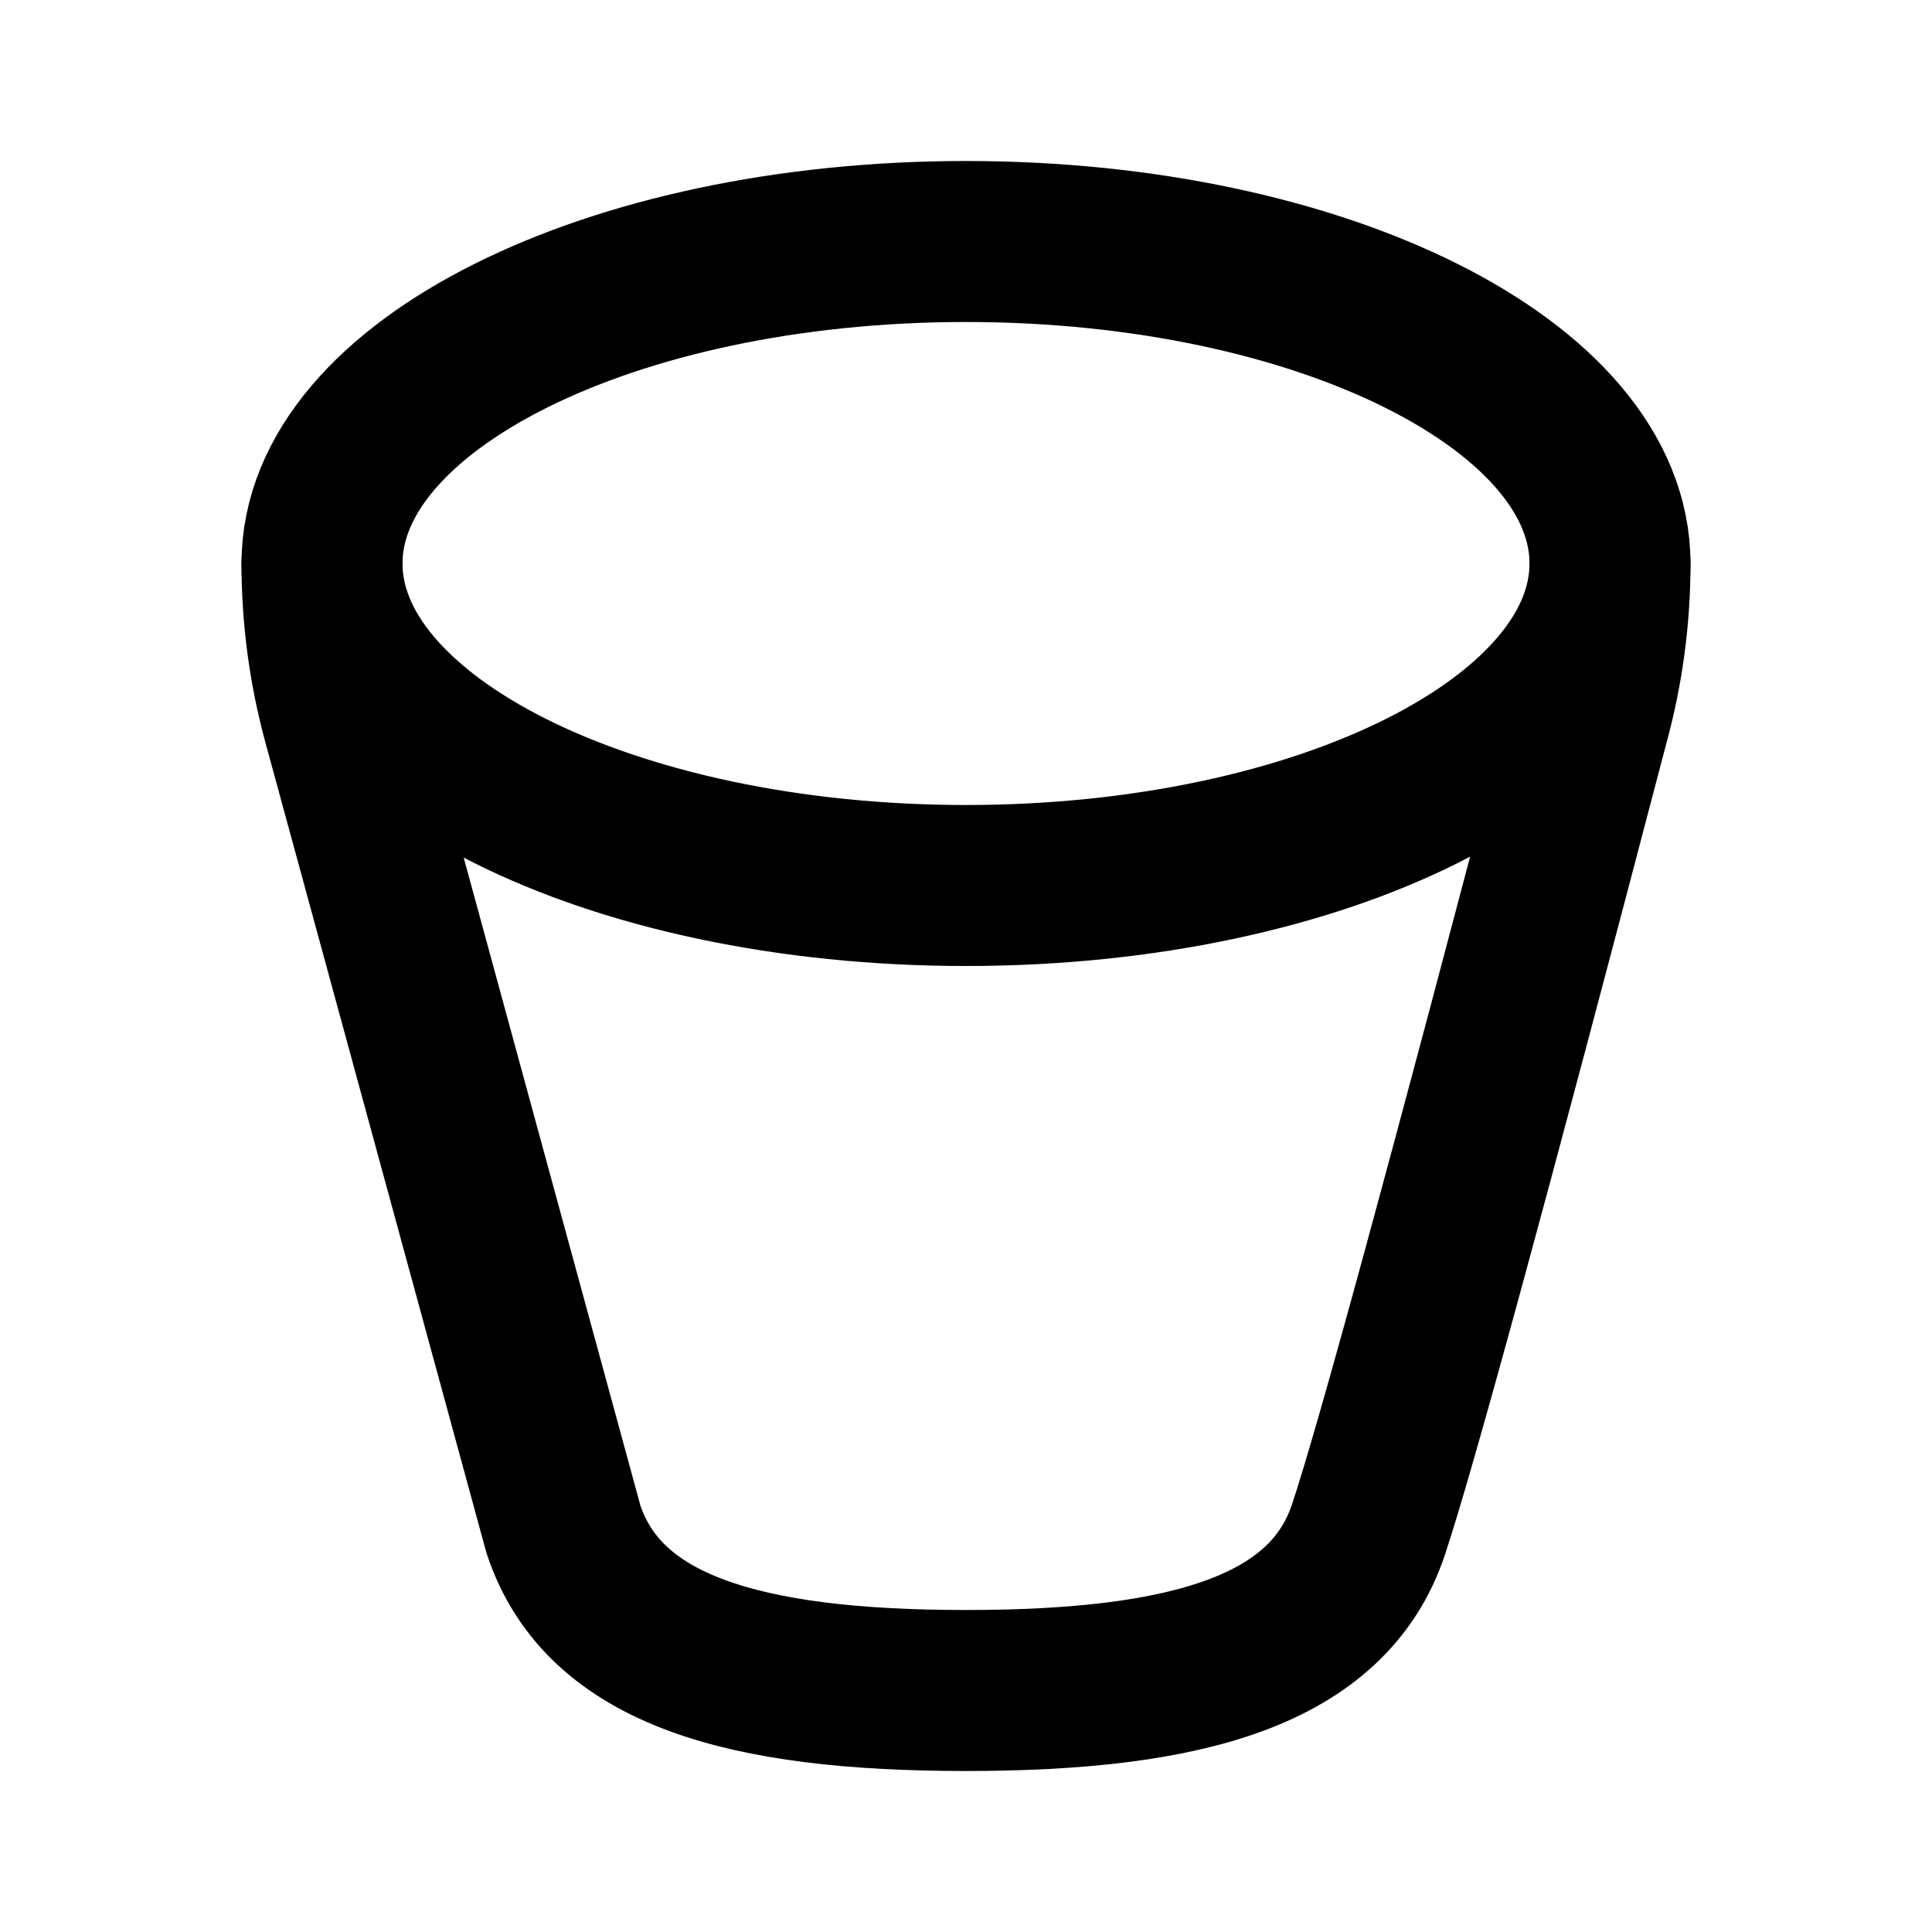
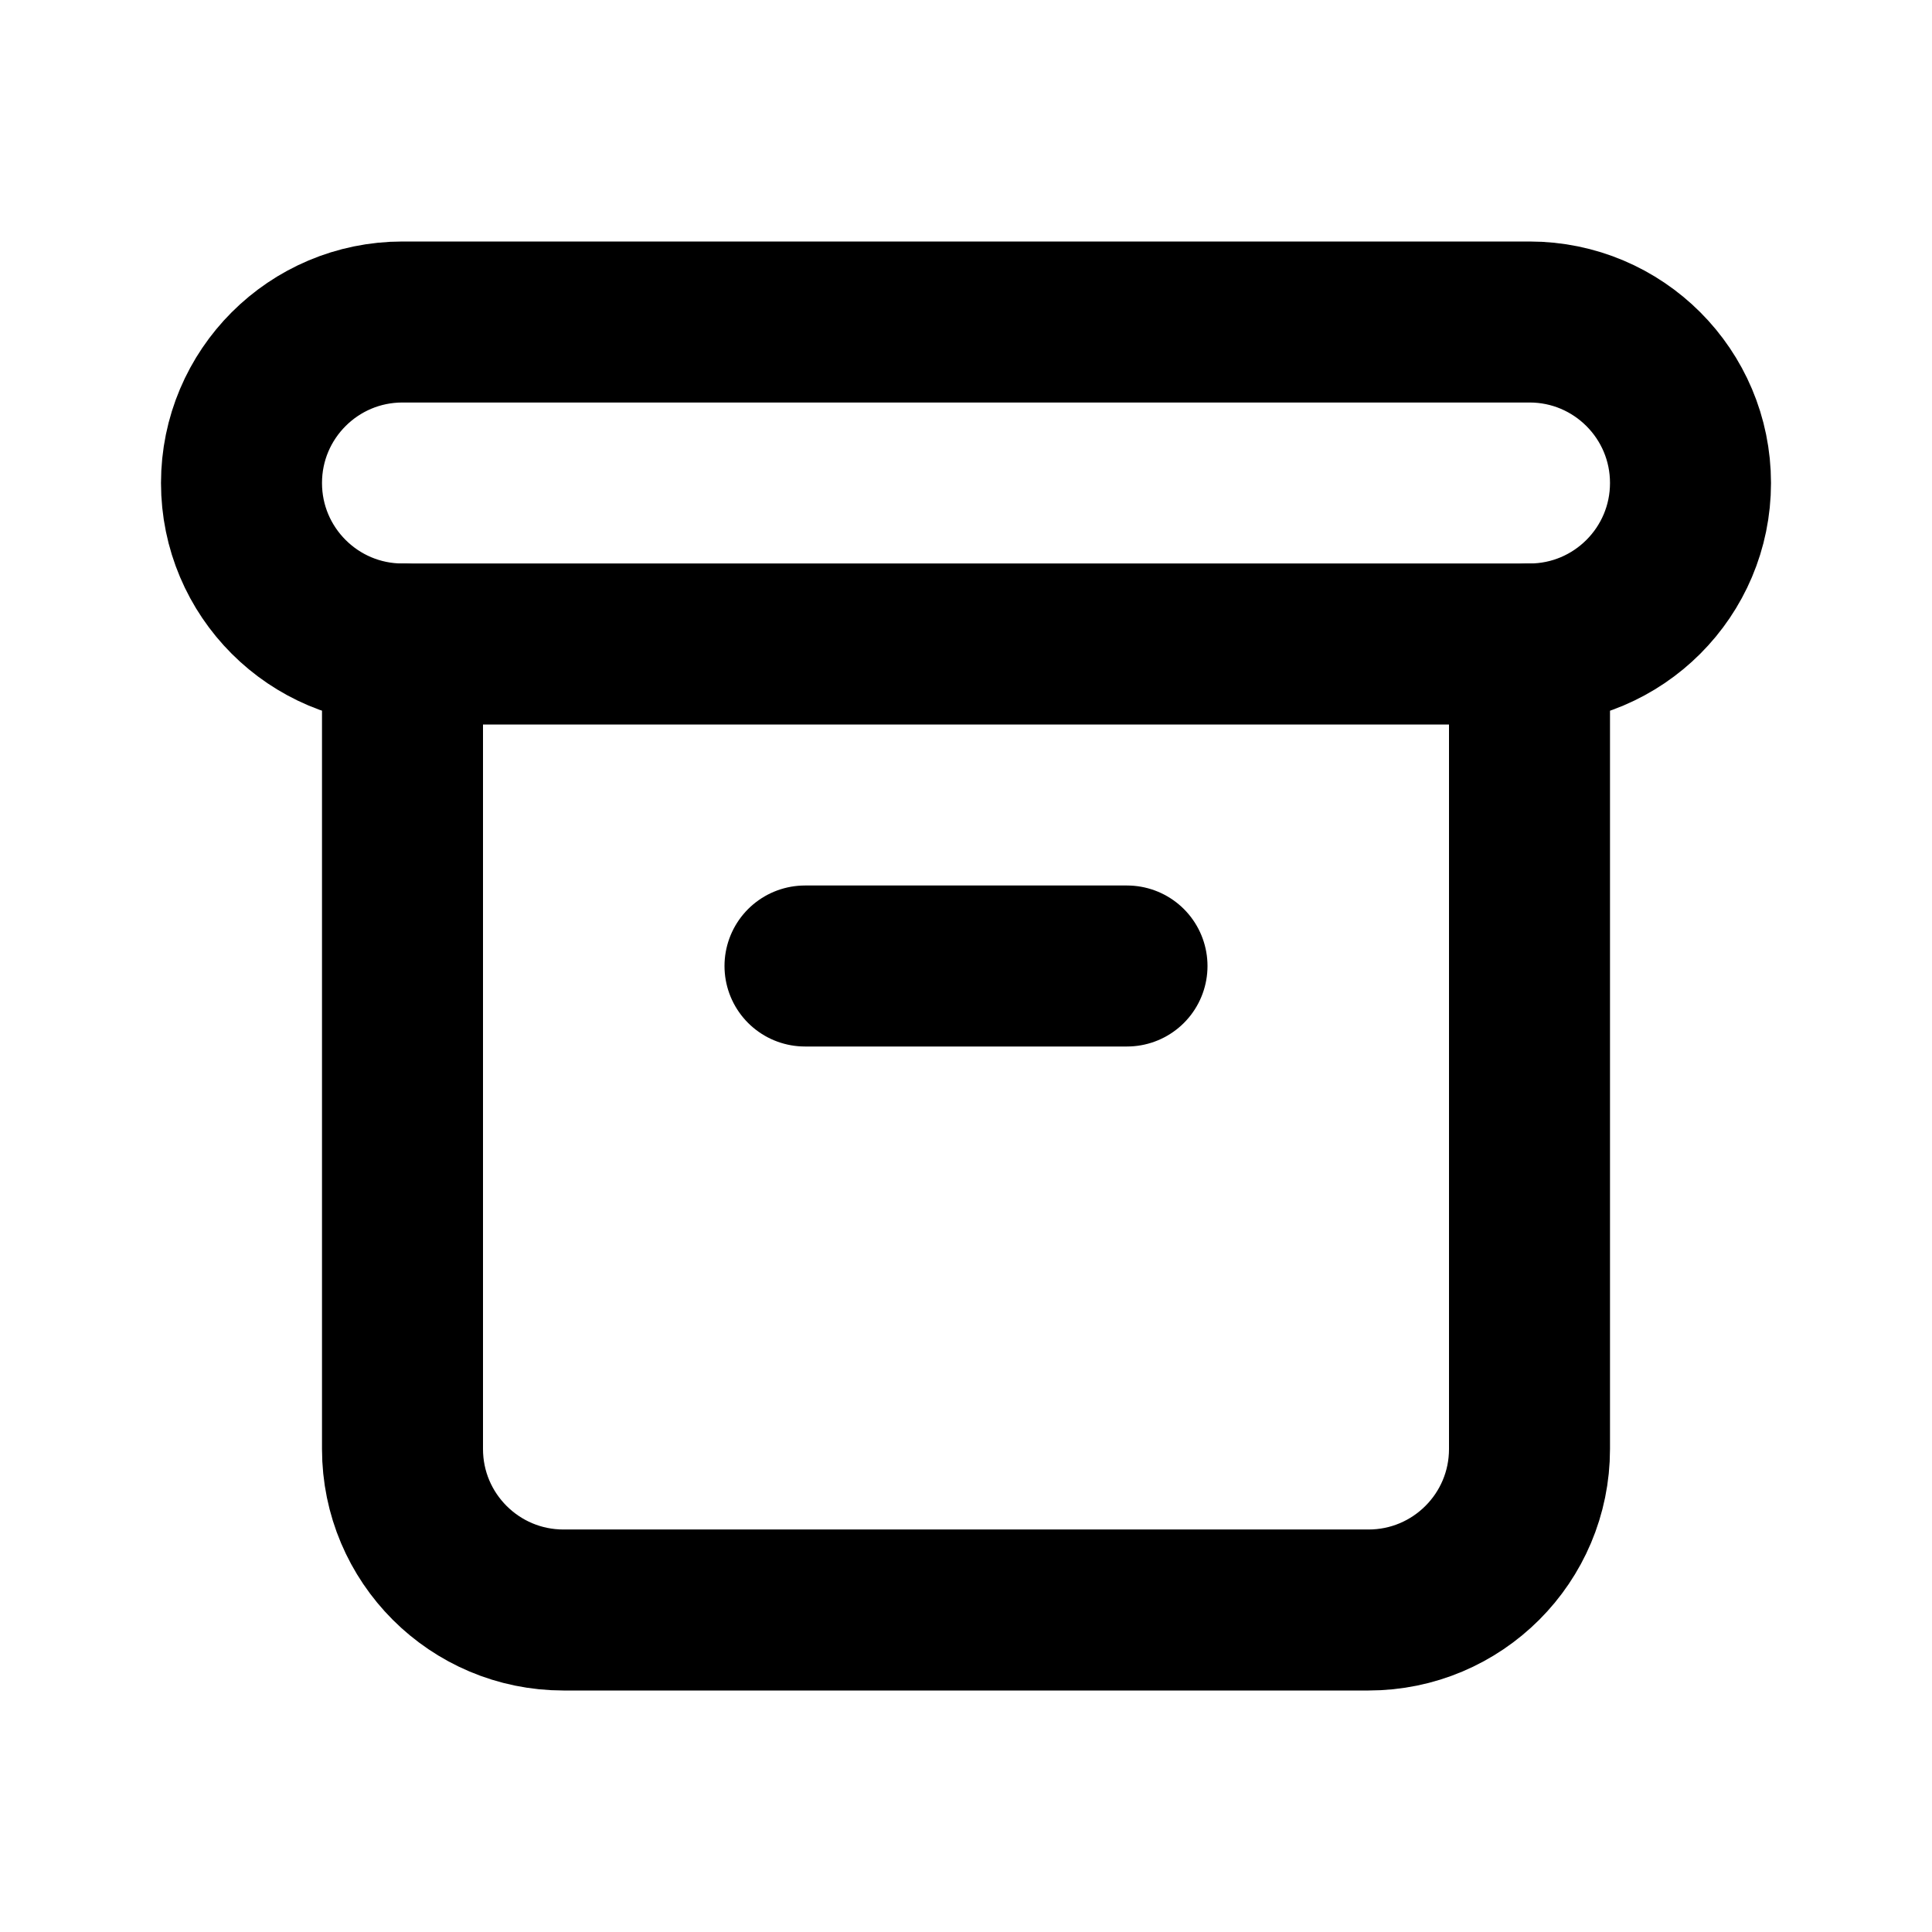
- <svg xmlns="http://www.w3.org/2000/svg" width="24" height="24" viewBox="0 0 24 24" fill="none" stroke="currentColor" stroke-width="2" stroke-linecap="round" stroke-linejoin="round" class="icon icon-tabler icons-tabler-outline icon-tabler-bucket">
+ <svg xmlns="http://www.w3.org/2000/svg" width="24" height="24" viewBox="0 0 24 24" fill="none" stroke="currentColor" stroke-width="2" stroke-linecap="round" stroke-linejoin="round" class="icon icon-tabler icons-tabler-outline icon-tabler-archive">
  <path stroke="none" d="M0 0h24v24H0z" fill="none" />
-   <path d="M4 7a8 4 0 1 0 16 0a8 4 0 1 0 -16 0" />
-   <path d="M4 7c0 .664 .088 1.324 .263 1.965l2.737 10.035c.5 1.5 2.239 2 5 2s4.5 -.5 5 -2c.333 -1 1.246 -4.345 2.737 -10.035a7.45 7.45 0 0 0 .263 -1.965" />
+   <path d="M3 6a2 2 0 0 1 2 -2h14a2 2 0 0 1 2 2a2 2 0 0 1 -2 2h-14a2 2 0 0 1 -2 -2" />
+   <path d="M5 8v10a2 2 0 0 0 2 2h10a2 2 0 0 0 2 -2v-10" />
+   <path d="M10 12l4 0" />
</svg>
